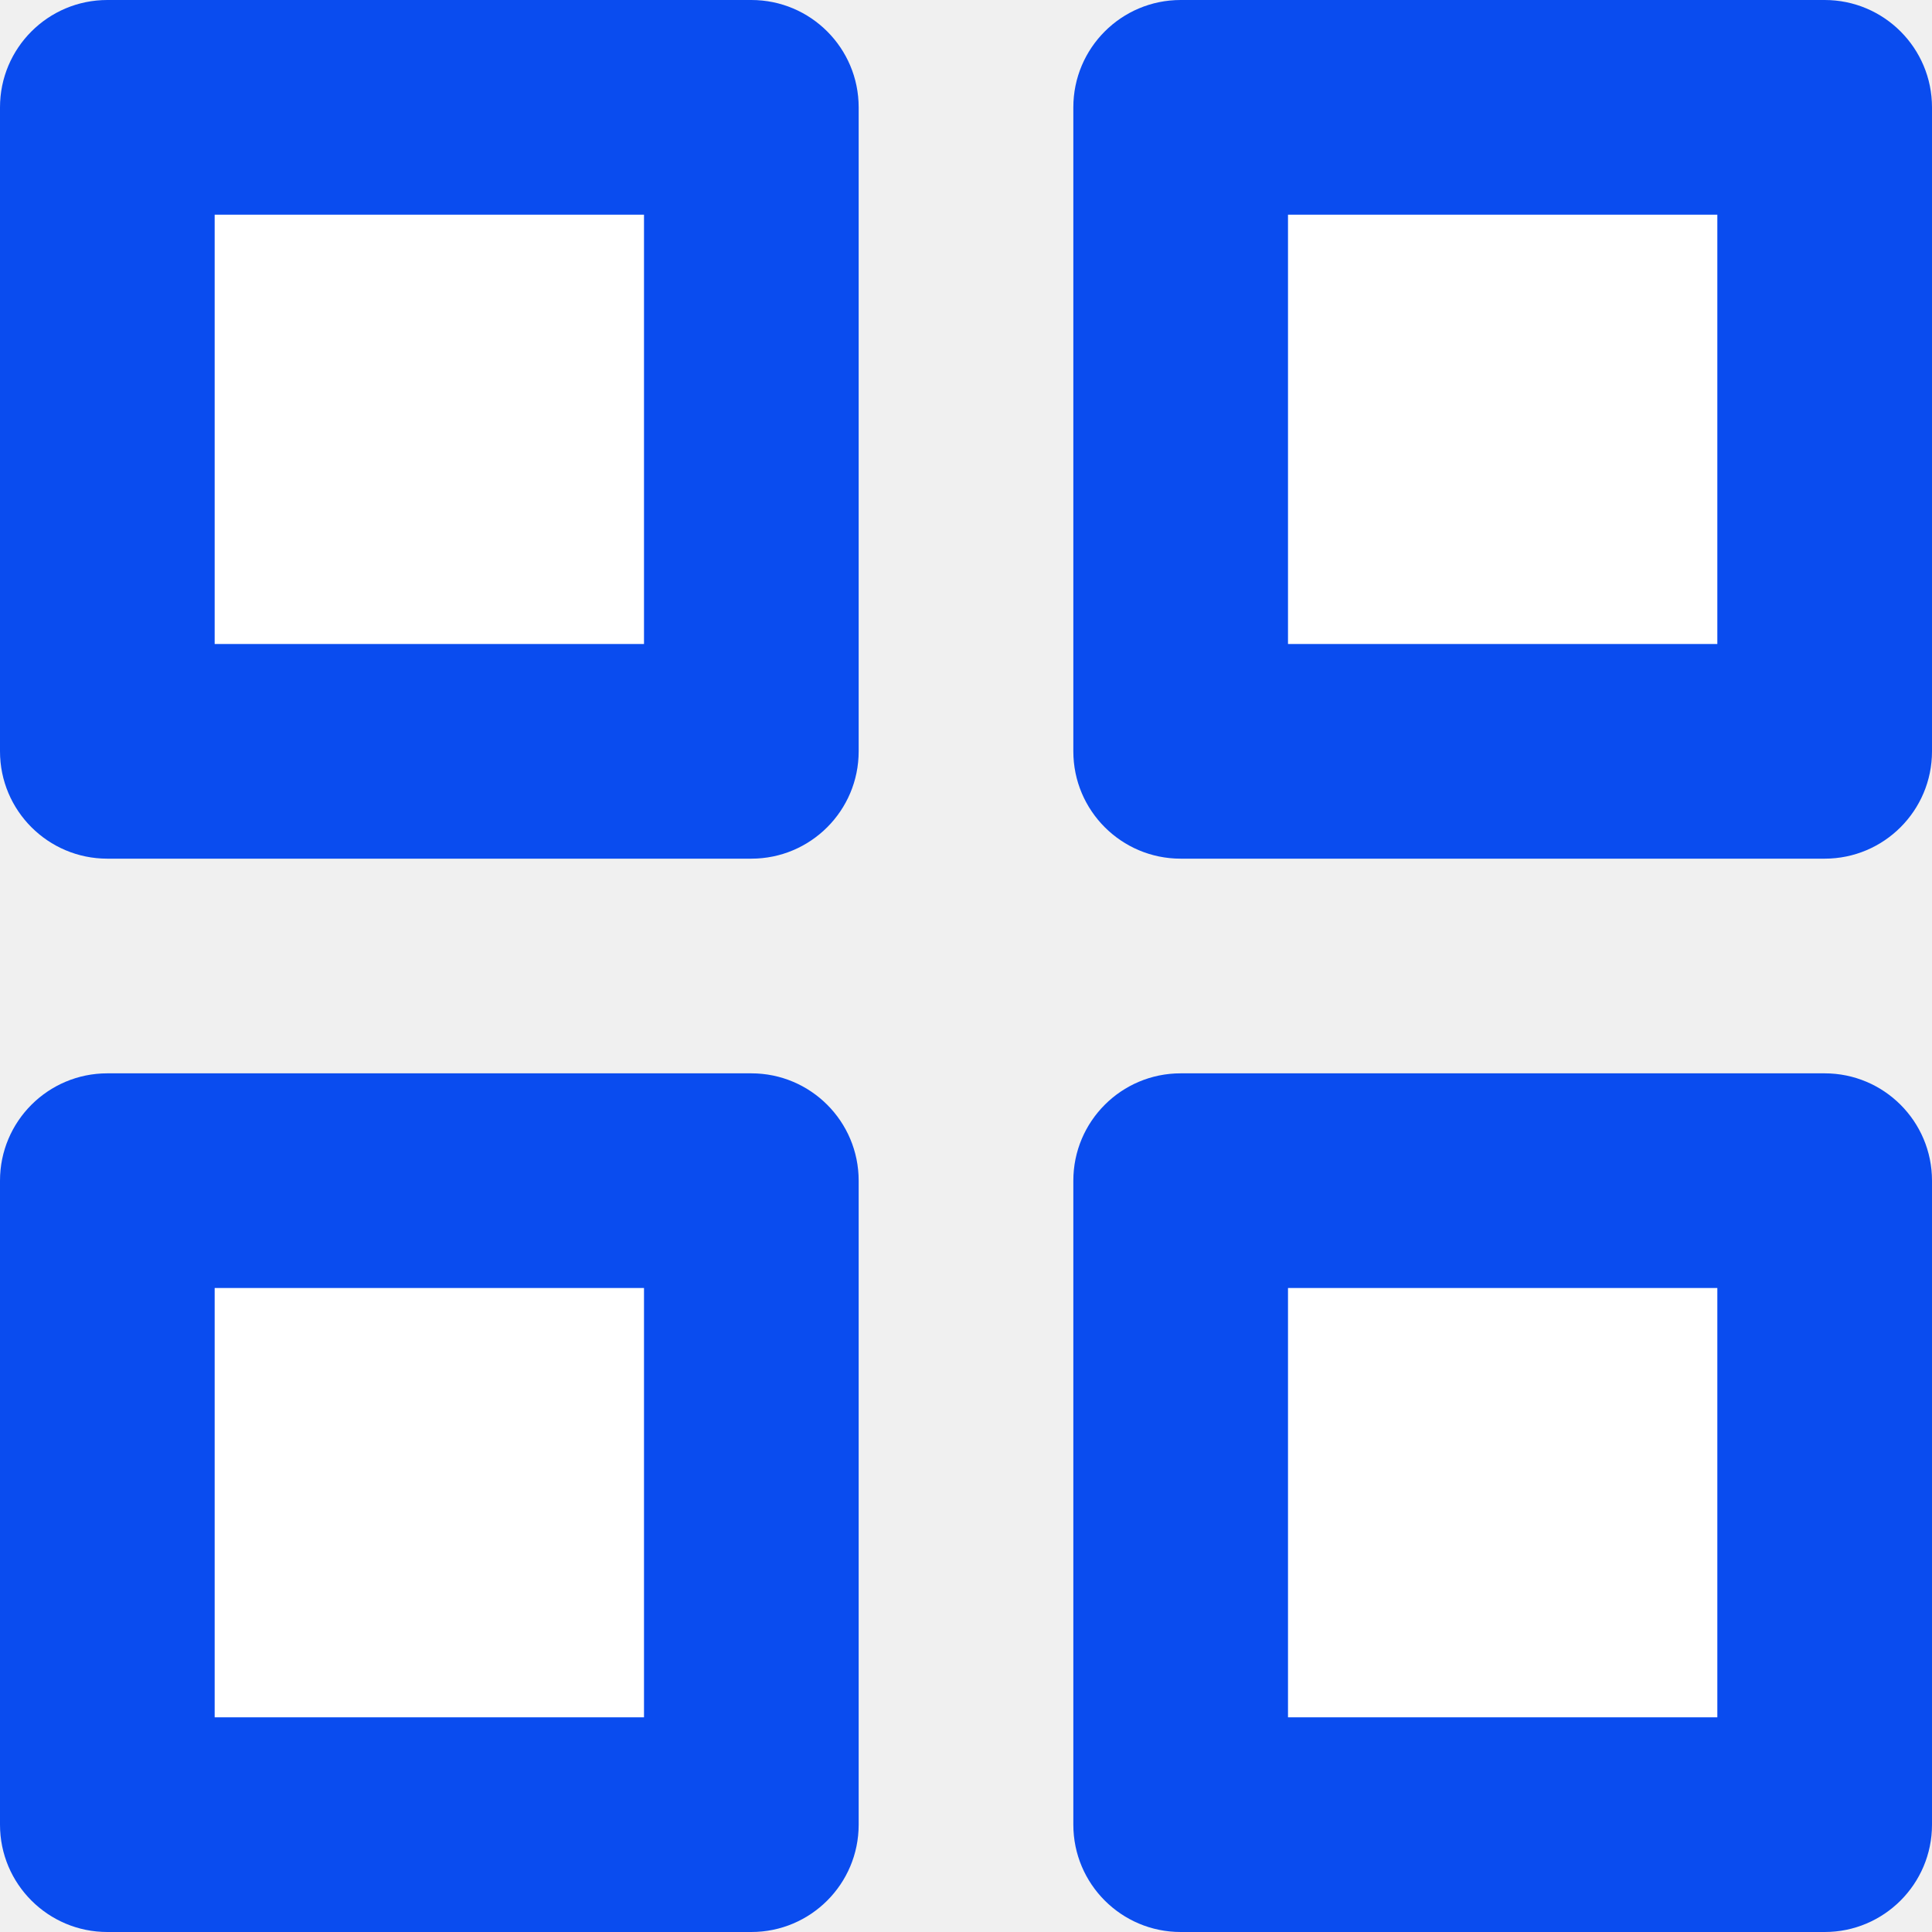
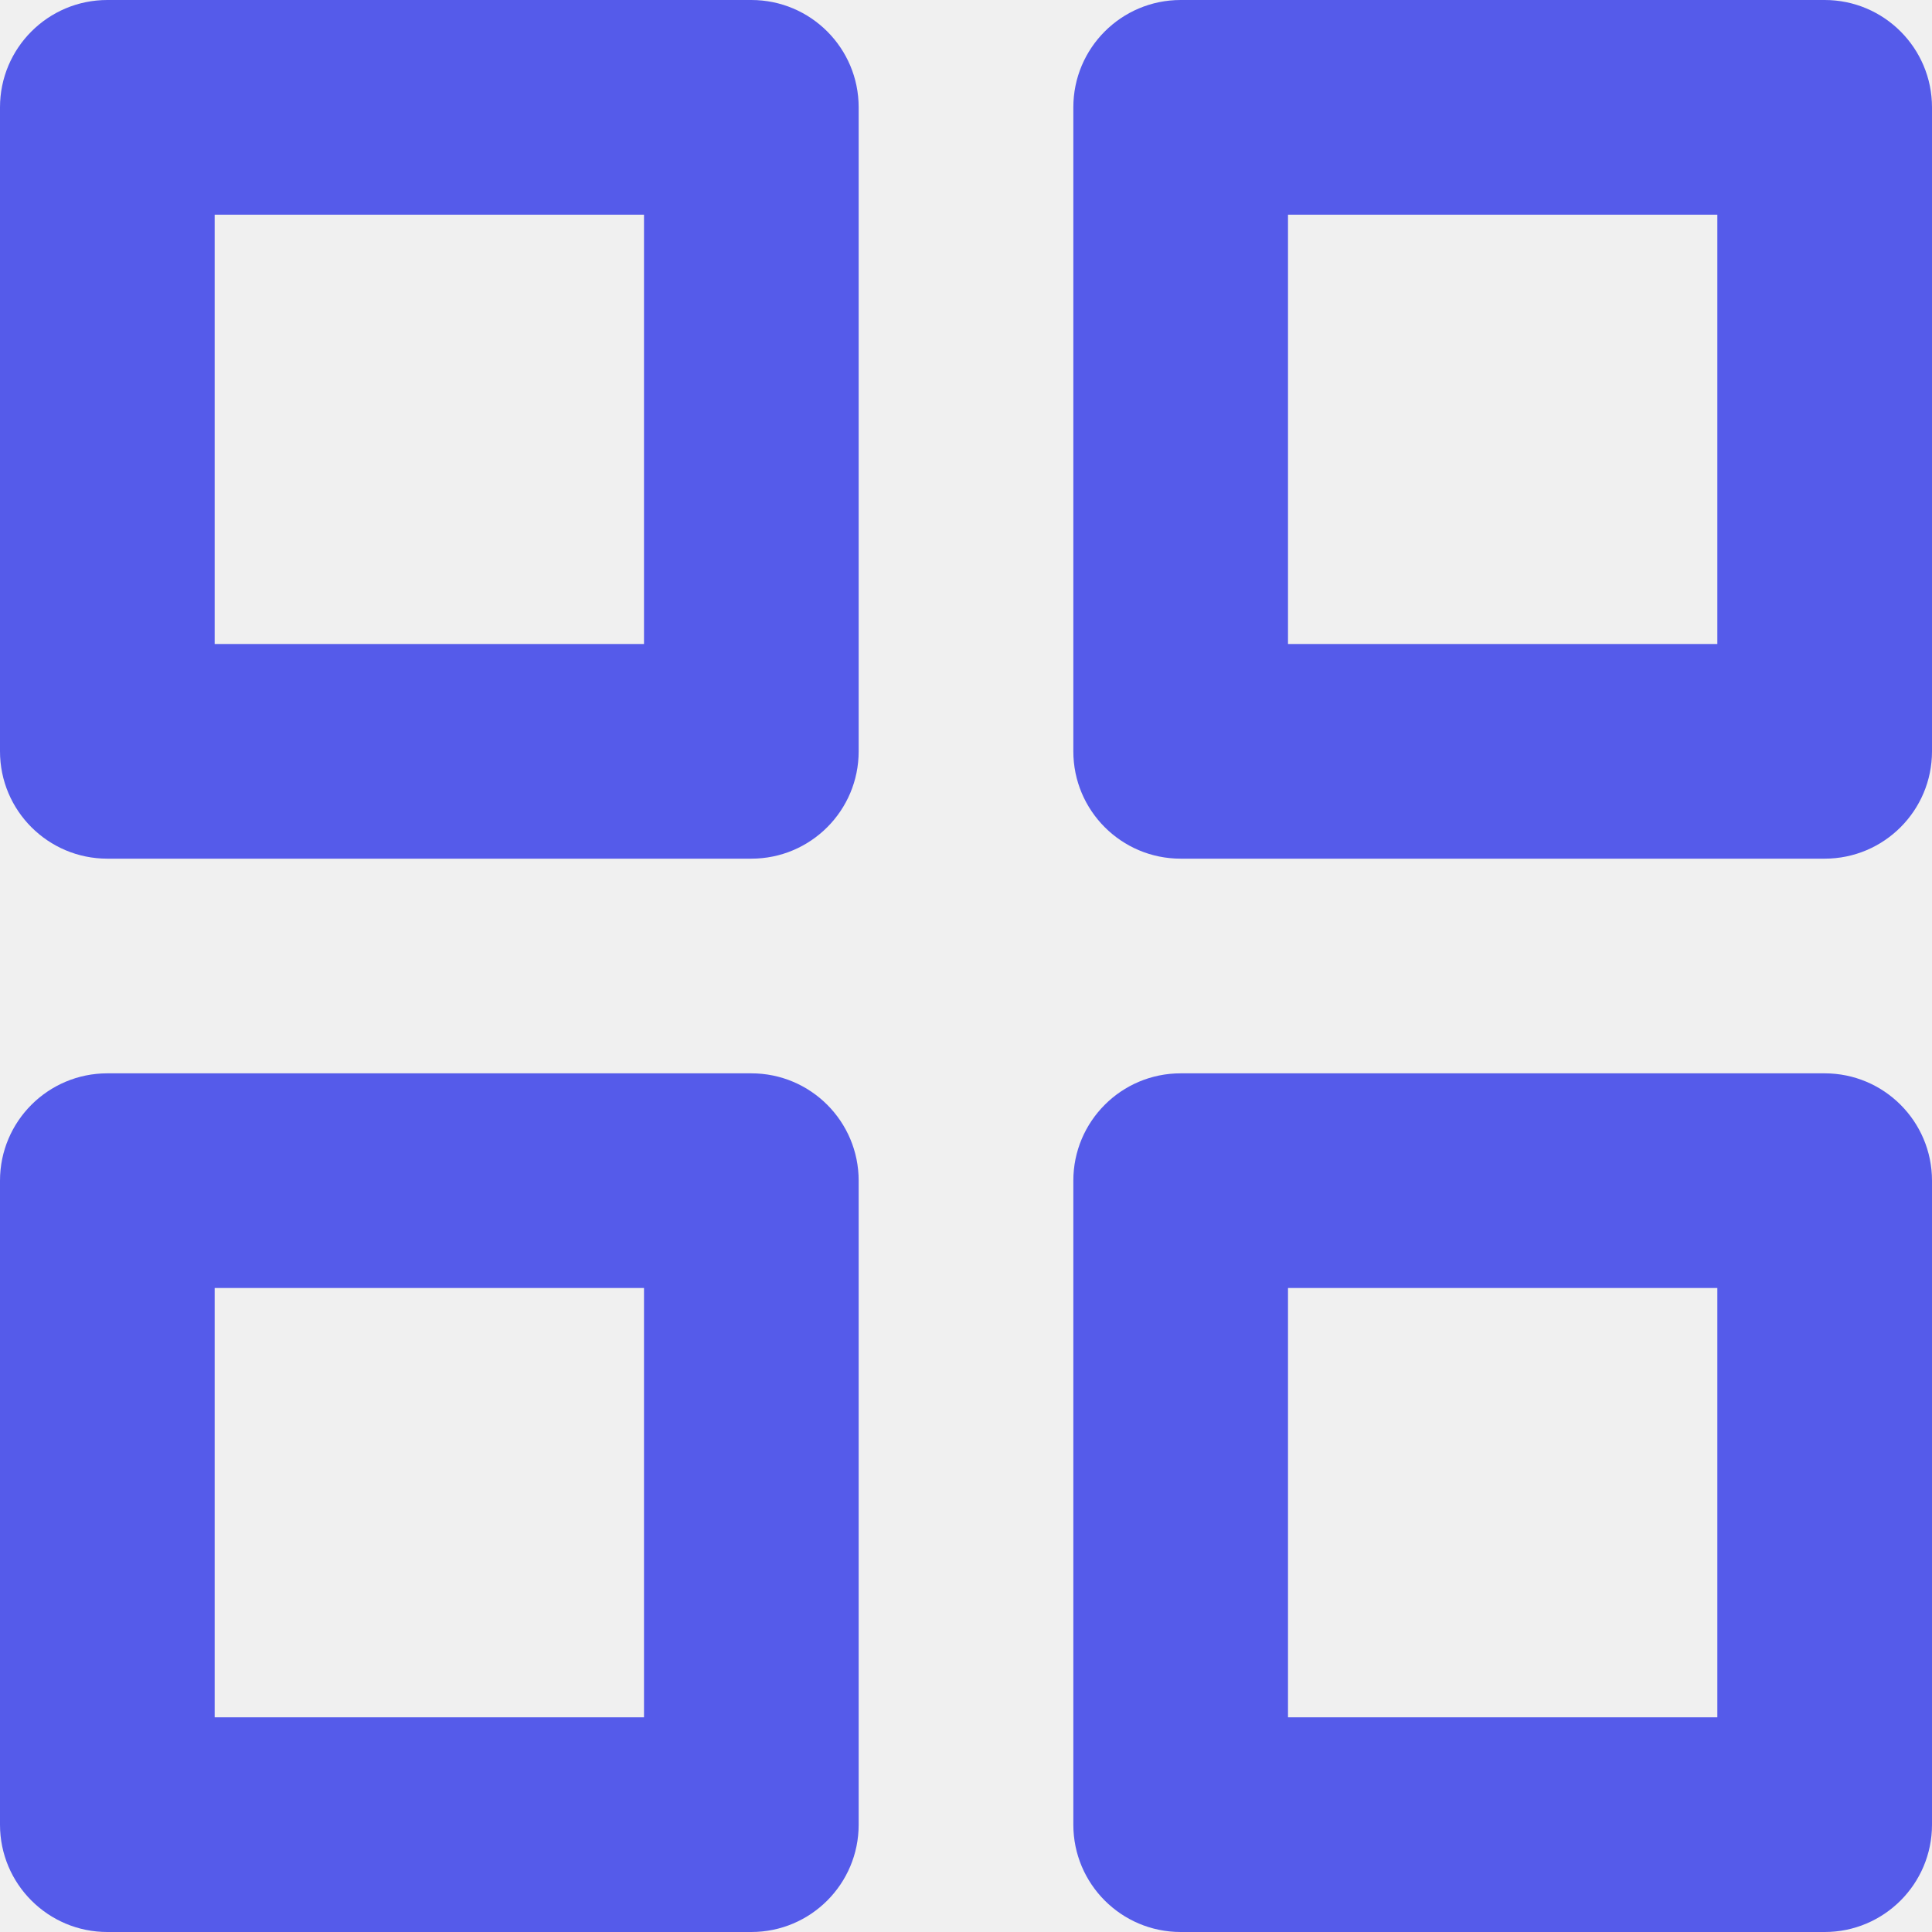
<svg xmlns="http://www.w3.org/2000/svg" width="18" height="18" viewBox="0 0 18 18" fill="none">
  <mask id="path-1-inside-1" fill="white">
    <rect y="10" width="8" height="8" rx="1" />
  </mask>
-   <rect y="10" width="8" height="8" rx="1" fill="white" stroke="#0A4CEF" stroke-width="4" mask="url(#path-1-inside-1)" />
+   <rect y="10" width="8" height="8" rx="1" stroke="#555BEA" stroke-width="4" mask="url(#path-1-inside-1)" />
  <mask id="path-2-inside-2" fill="white">
    <rect width="8" height="8" rx="1" />
  </mask>
-   <rect width="8" height="8" rx="1" fill="white" stroke="#0A4CEF" stroke-width="4" mask="url(#path-2-inside-2)" />
+   <rect width="8" height="8" rx="1" stroke="#555BEA" stroke-width="4" mask="url(#path-2-inside-2)" />
  <mask id="path-3-inside-3" fill="white">
    <rect x="10" width="8" height="8" rx="1" />
  </mask>
-   <rect x="10" width="8" height="8" rx="1" fill="white" stroke="#0A4CEF" stroke-width="4" mask="url(#path-3-inside-3)" />
+   <rect x="10" width="8" height="8" rx="1" stroke="#555BEA" stroke-width="4" mask="url(#path-3-inside-3)" />
  <mask id="path-4-inside-4" fill="white">
    <rect x="10" y="10" width="8" height="8" rx="1" />
  </mask>
-   <rect x="10" y="10" width="8" height="8" rx="1" fill="white" stroke="#0A4CEF" stroke-width="4" mask="url(#path-4-inside-4)" />
+   <rect x="10" y="10" width="8" height="8" rx="1" stroke="#555BEA" stroke-width="4" mask="url(#path-4-inside-4)" />
</svg>
